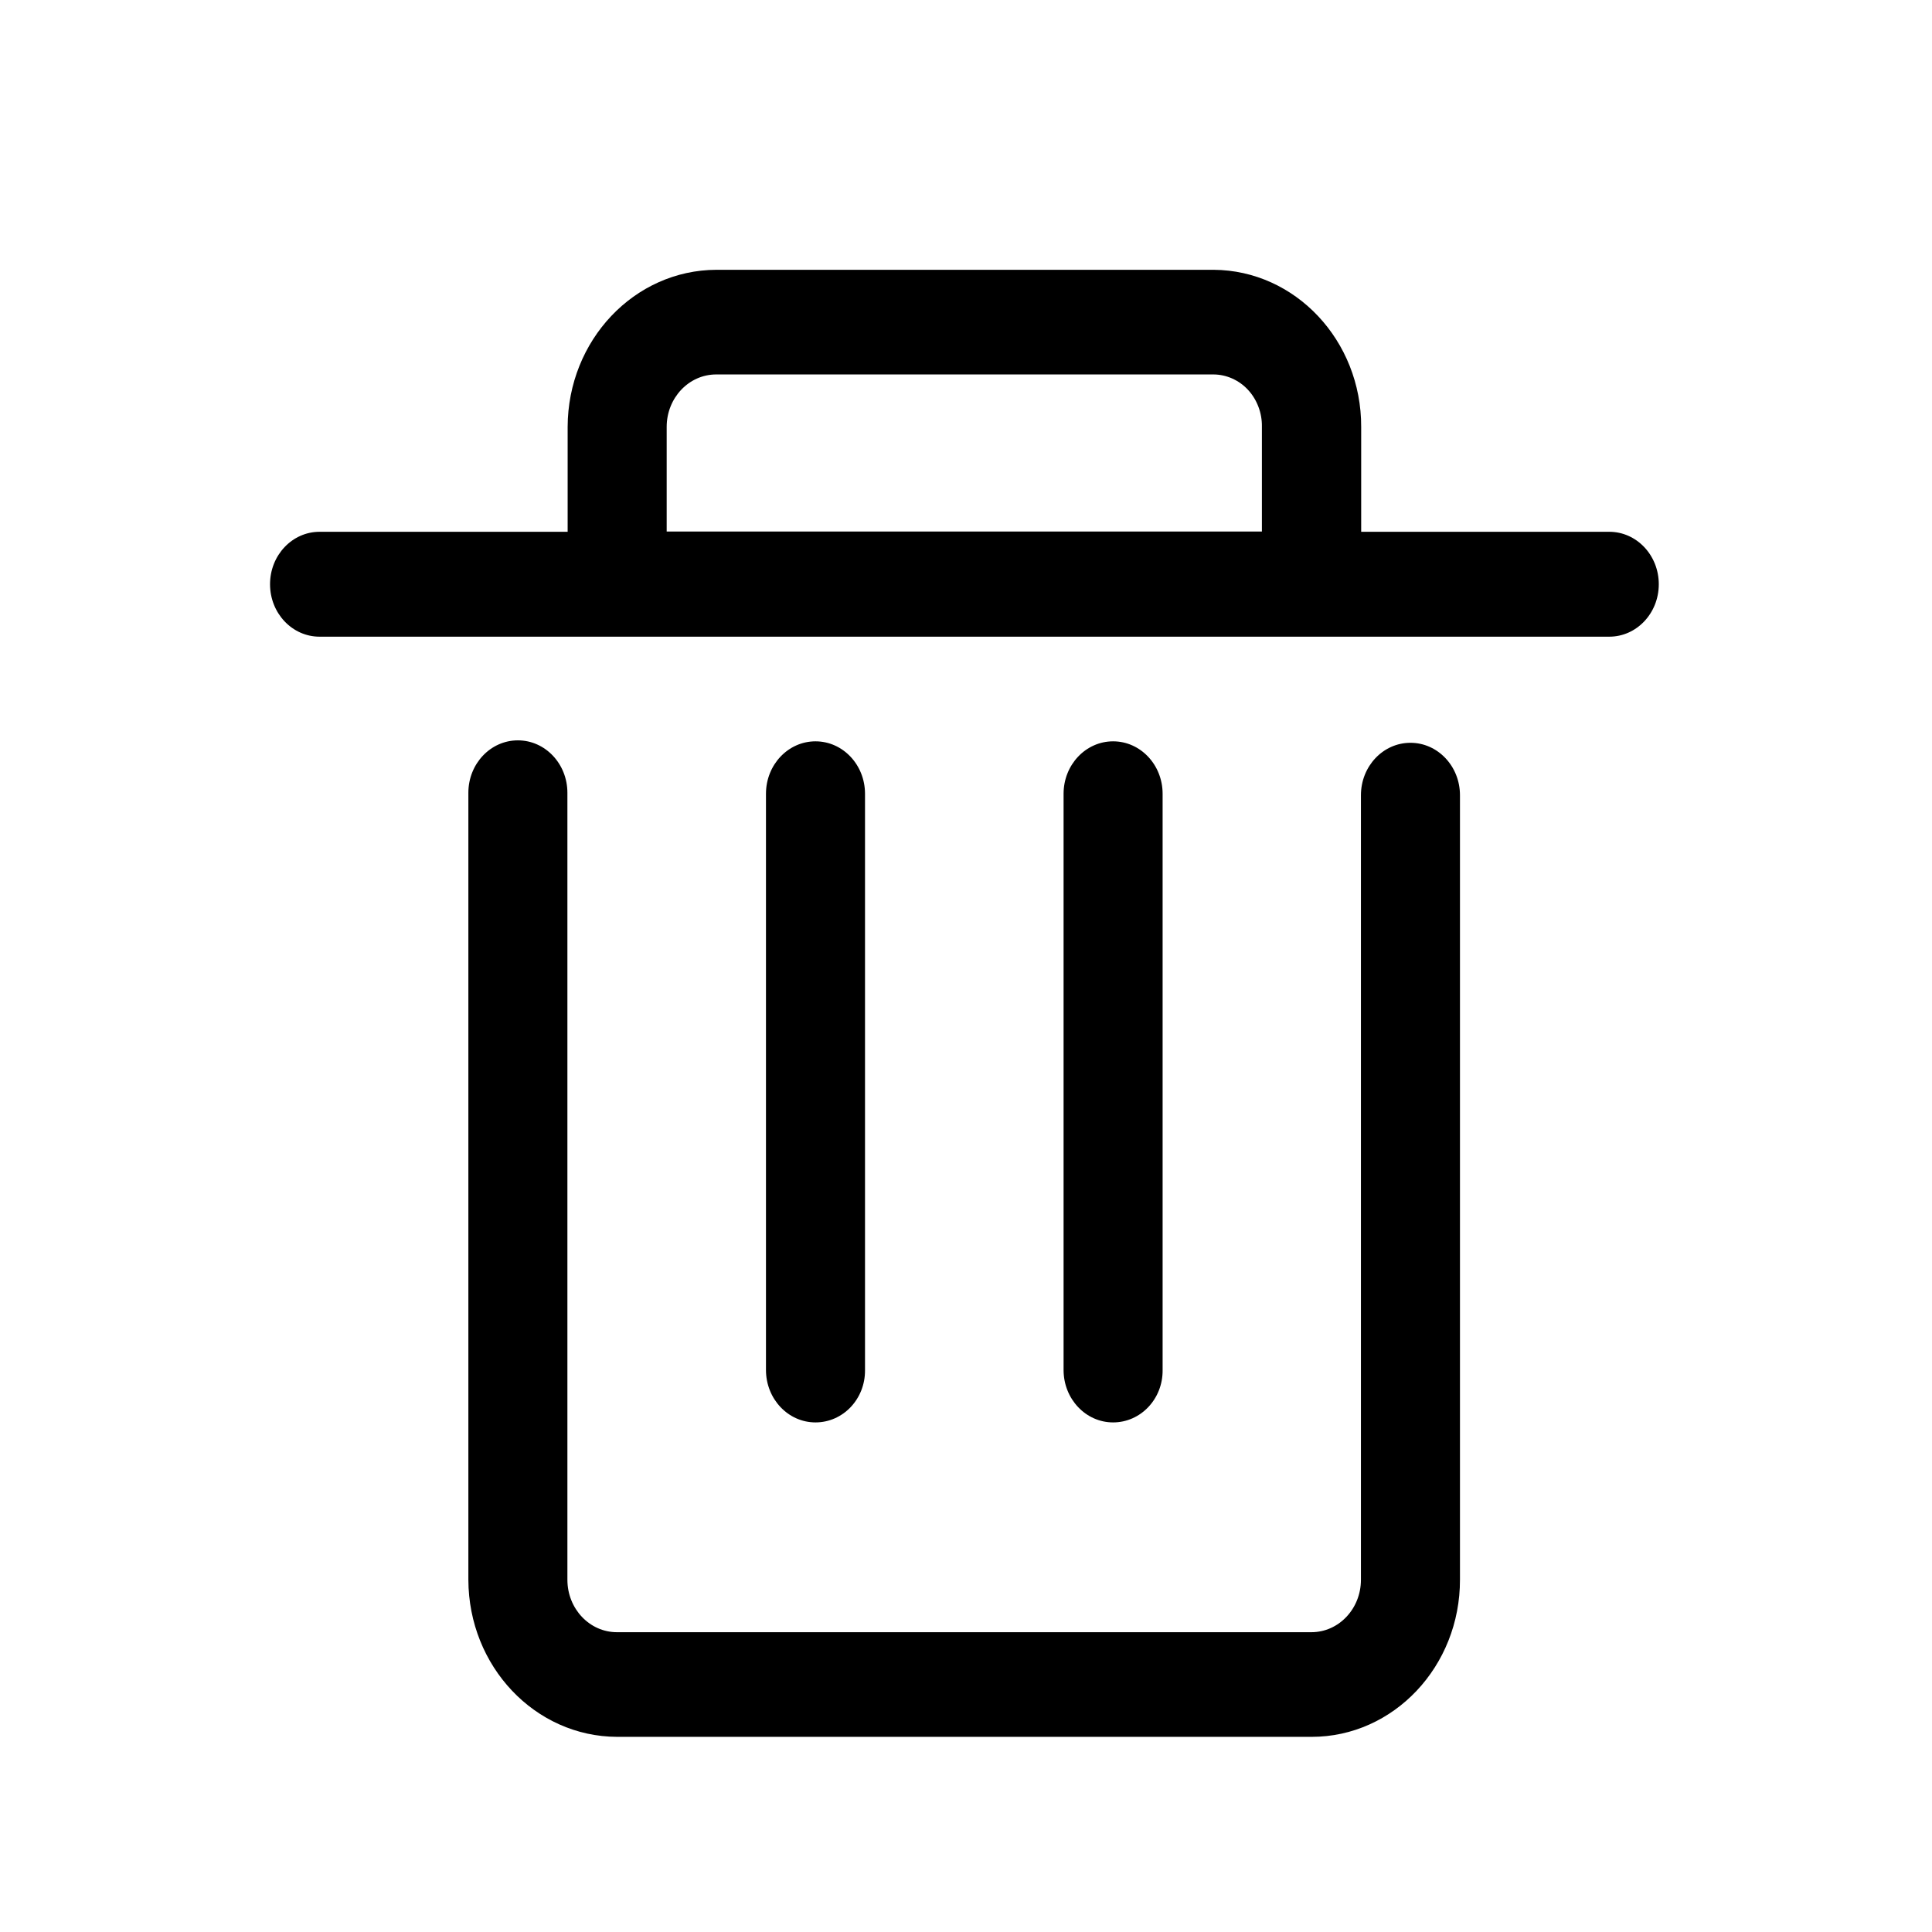
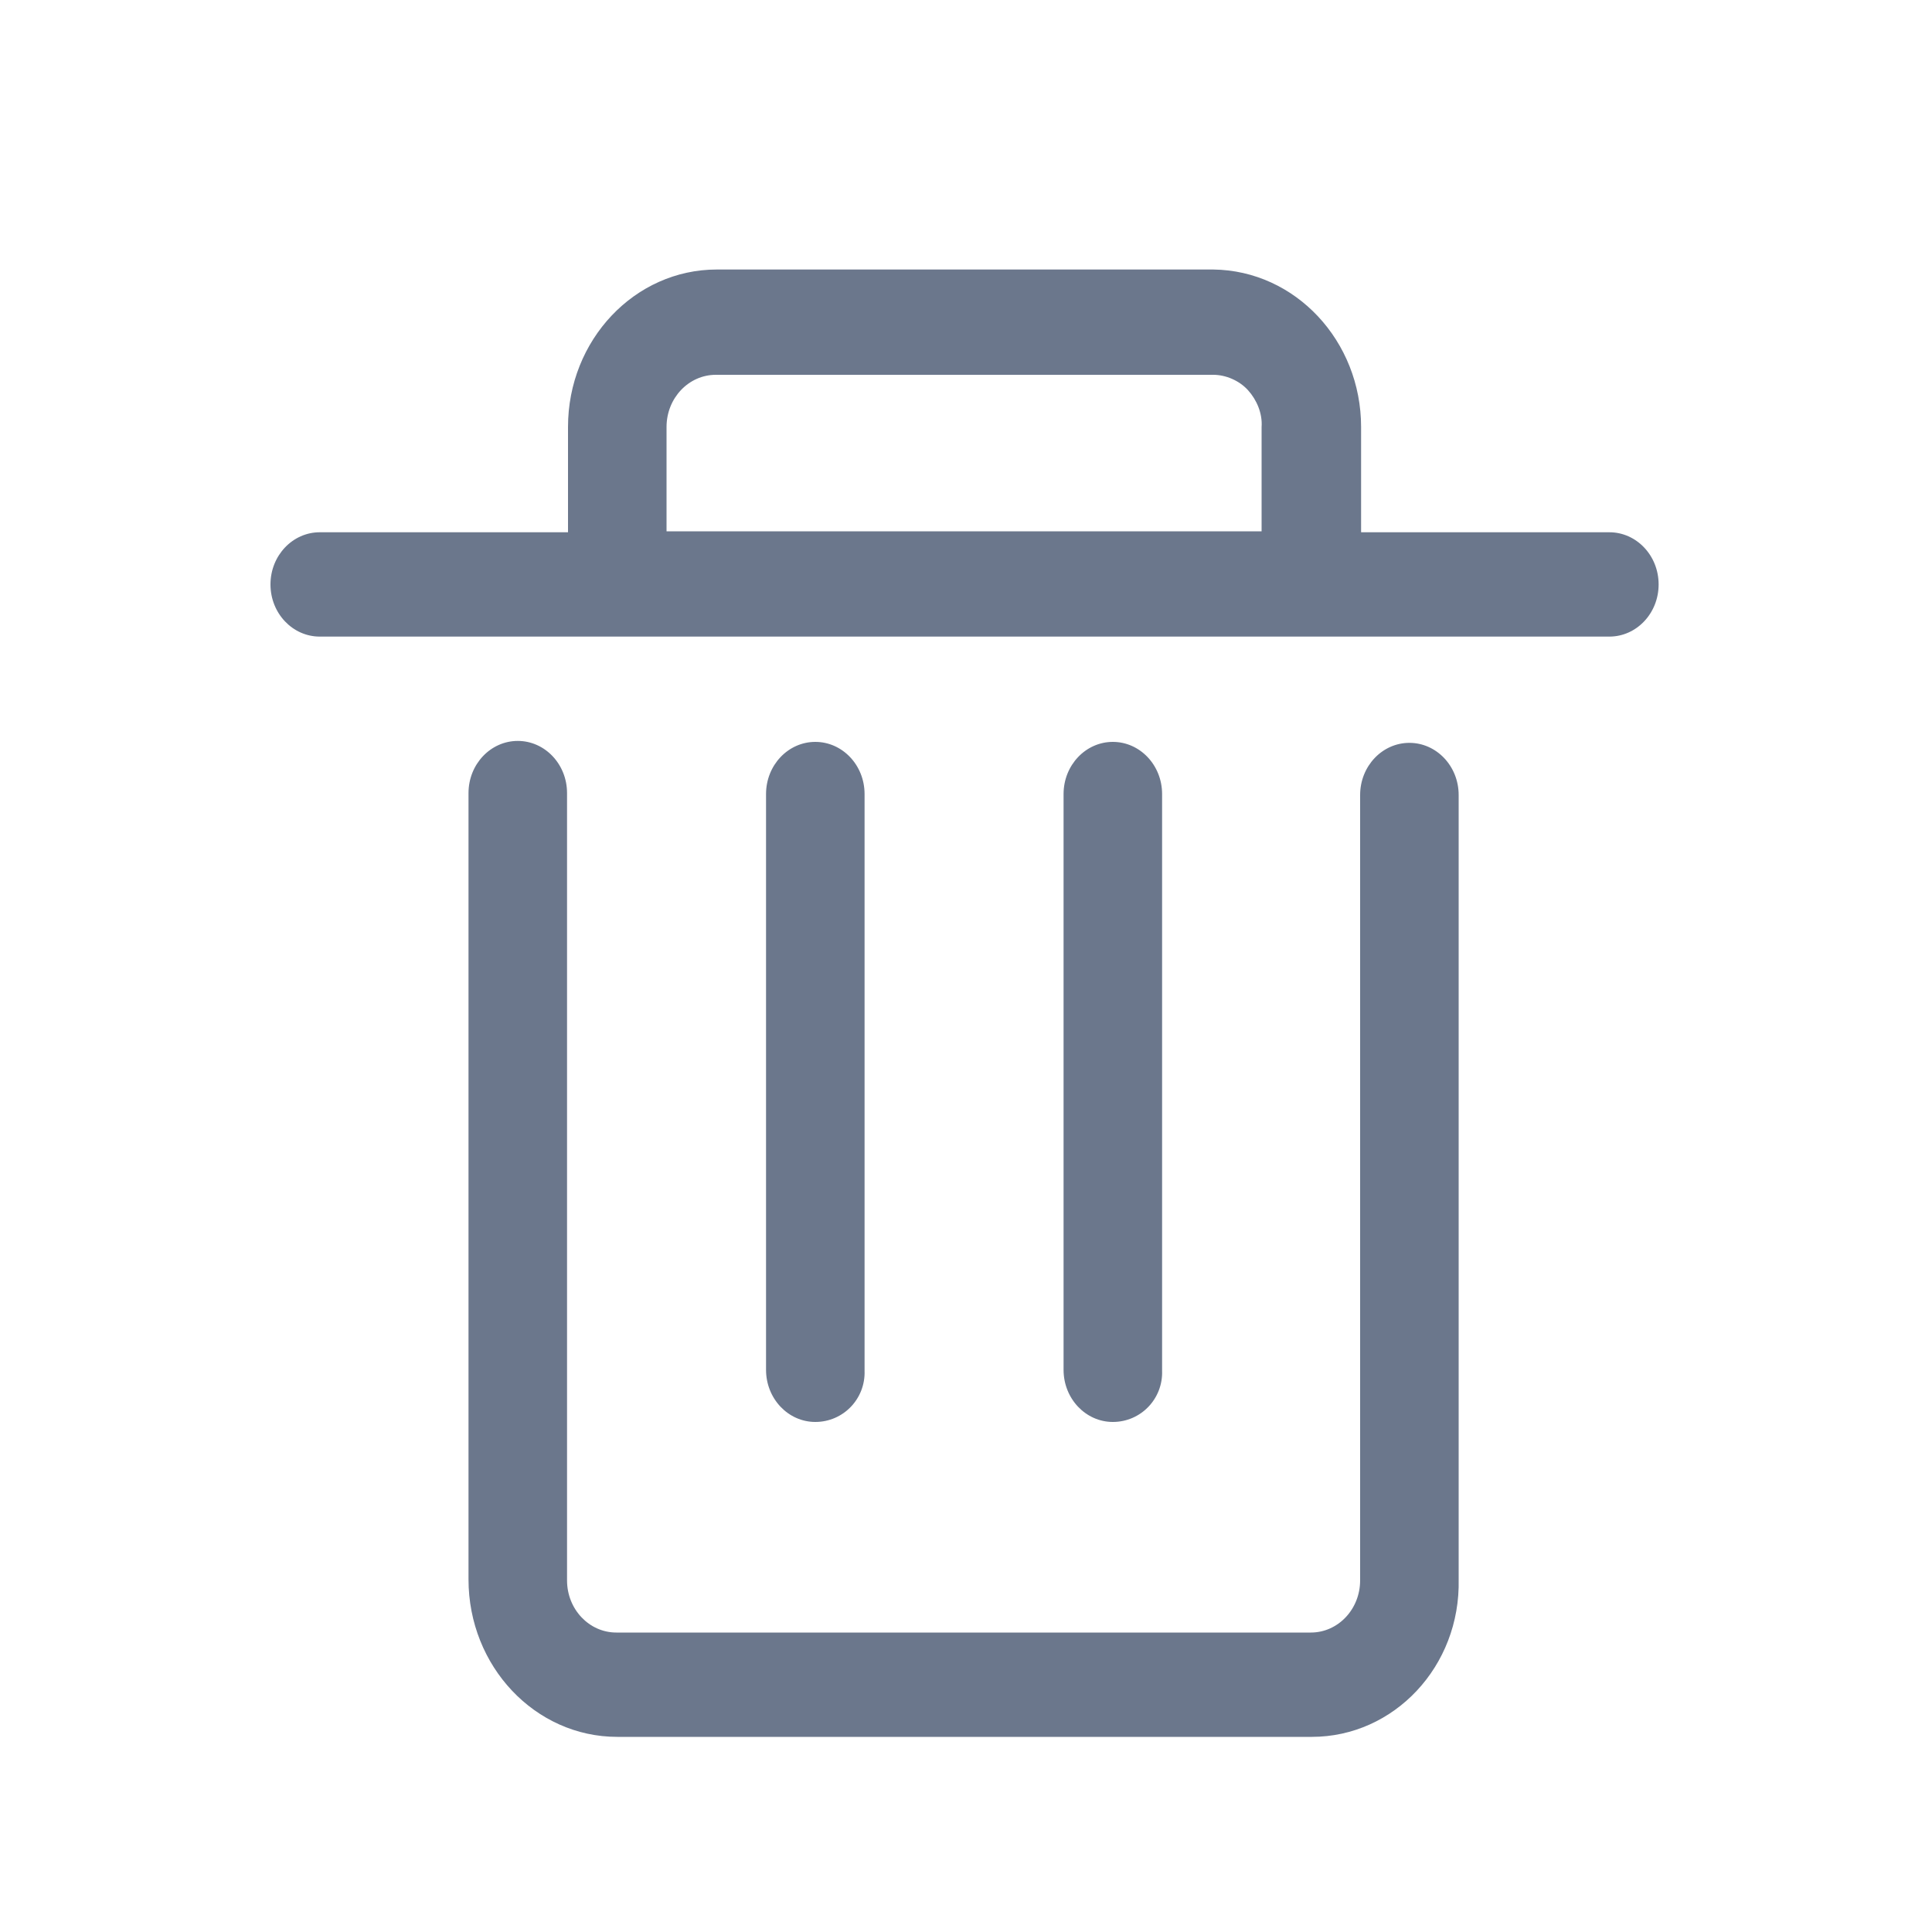
- <svg xmlns="http://www.w3.org/2000/svg" t="1590012719065" class="icon" viewBox="0 0 1024 1024" version="1.1" p-id="1924" width="200" height="200">
-   <defs>
-     <style type="text/css" />
-   </defs>
-   <path d="M589.964 753.907c-14.481 0-26.246-12.412-26.246-27.798V420.719c0-15.386 11.766-27.798 26.246-27.798 14.481 0 26.246 12.412 26.246 27.798v305.519c0.129 15.257-11.636 27.669-26.246 27.669z m-157.737 0c-14.481 0-26.246-12.412-26.246-27.798V420.719c0-15.386 11.766-27.798 26.246-27.798 14.481 0 26.246 12.412 26.246 27.798v305.519c0.129 15.257-11.636 27.669-26.246 27.669zM852.945 281.859H721.455v-55.596c0.129-45.77-34.909-83.006-78.222-83.265H379.733c-43.572 0.129-78.739 37.366-78.869 83.265v55.596H169.374c-14.481 0-26.246 12.412-26.246 27.798S154.893 337.455 169.374 337.455h683.572c14.481 0 26.246-12.412 26.246-27.798s-11.766-27.798-26.246-27.798z m-499.588-55.596c0-15.386 11.766-27.798 26.246-27.798h263.499c6.853 0 13.576 2.974 18.36 8.145 4.784 5.172 7.499 12.283 7.37 19.523v55.596h-315.475V226.263z m341.851 694.303H327.111c-43.572-0.129-78.739-37.366-78.869-83.265V420.202c0-15.386 11.766-27.798 26.246-27.798 14.481 0 26.246 12.412 26.246 27.798v417.099c0 15.386 11.766 27.798 26.246 27.798h368.097c14.481 0 26.246-12.412 26.246-27.798V421.495c0-15.386 11.766-27.798 26.246-27.798 14.481 0 26.246 12.412 26.246 27.798v415.677c0.129 46.028-35.168 83.394-78.61 83.394z m0 0" p-id="1925" />
+ <svg xmlns="http://www.w3.org/2000/svg" version="1.1" id="Layer_1" x="0px" y="0px" viewBox="0 0 200 200" style="enable-background:new 0 0 200 200;" xml:space="preserve">
+   <style type="text/css">
+ 	.st0{fill:#6B778C;}
+ </style>
+   <path class="st0" d="M115.2,147.2c-2.8,0-5.1-2.4-5.1-5.4V82.2c0-3,2.3-5.4,5.1-5.4c2.8,0,5.1,2.4,5.1,5.4v59.7  C120.4,144.8,118.1,147.2,115.2,147.2L115.2,147.2z M84.4,147.2c-2.8,0-5.1-2.4-5.1-5.4V82.2c0-3,2.3-5.4,5.1-5.4  c2.8,0,5.1,2.4,5.1,5.4v59.7C89.6,144.8,87.3,147.2,84.4,147.2L84.4,147.2z M166.6,55.1h-25.7V44.2c0-8.9-6.8-16.2-15.3-16.3H74.2  c-8.5,0-15.4,7.3-15.4,16.3v10.9H33.1c-2.8,0-5.1,2.4-5.1,5.4c0,3,2.3,5.4,5.1,5.4h133.5c2.8,0,5.1-2.4,5.1-5.4  S169.4,55.1,166.6,55.1z M69,44.2c0-3,2.3-5.4,5.1-5.4h51.5c1.3,0,2.7,0.6,3.6,1.6c0.9,1,1.5,2.4,1.4,3.8V55H69  C69,55,69,44.2,69,44.2z M135.8,179.8H63.9c-8.5,0-15.4-7.3-15.4-16.3V82.1c0-3,2.3-5.4,5.1-5.4s5.1,2.4,5.1,5.4v81.5  c0,3,2.3,5.4,5.1,5.4h71.9c2.8,0,5.1-2.4,5.1-5.4V82.3c0-3,2.3-5.4,5.1-5.4c2.8,0,5.1,2.4,5.1,5.4v81.2  C151.2,172.5,144.3,179.8,135.8,179.8L135.8,179.8z" />
</svg>
